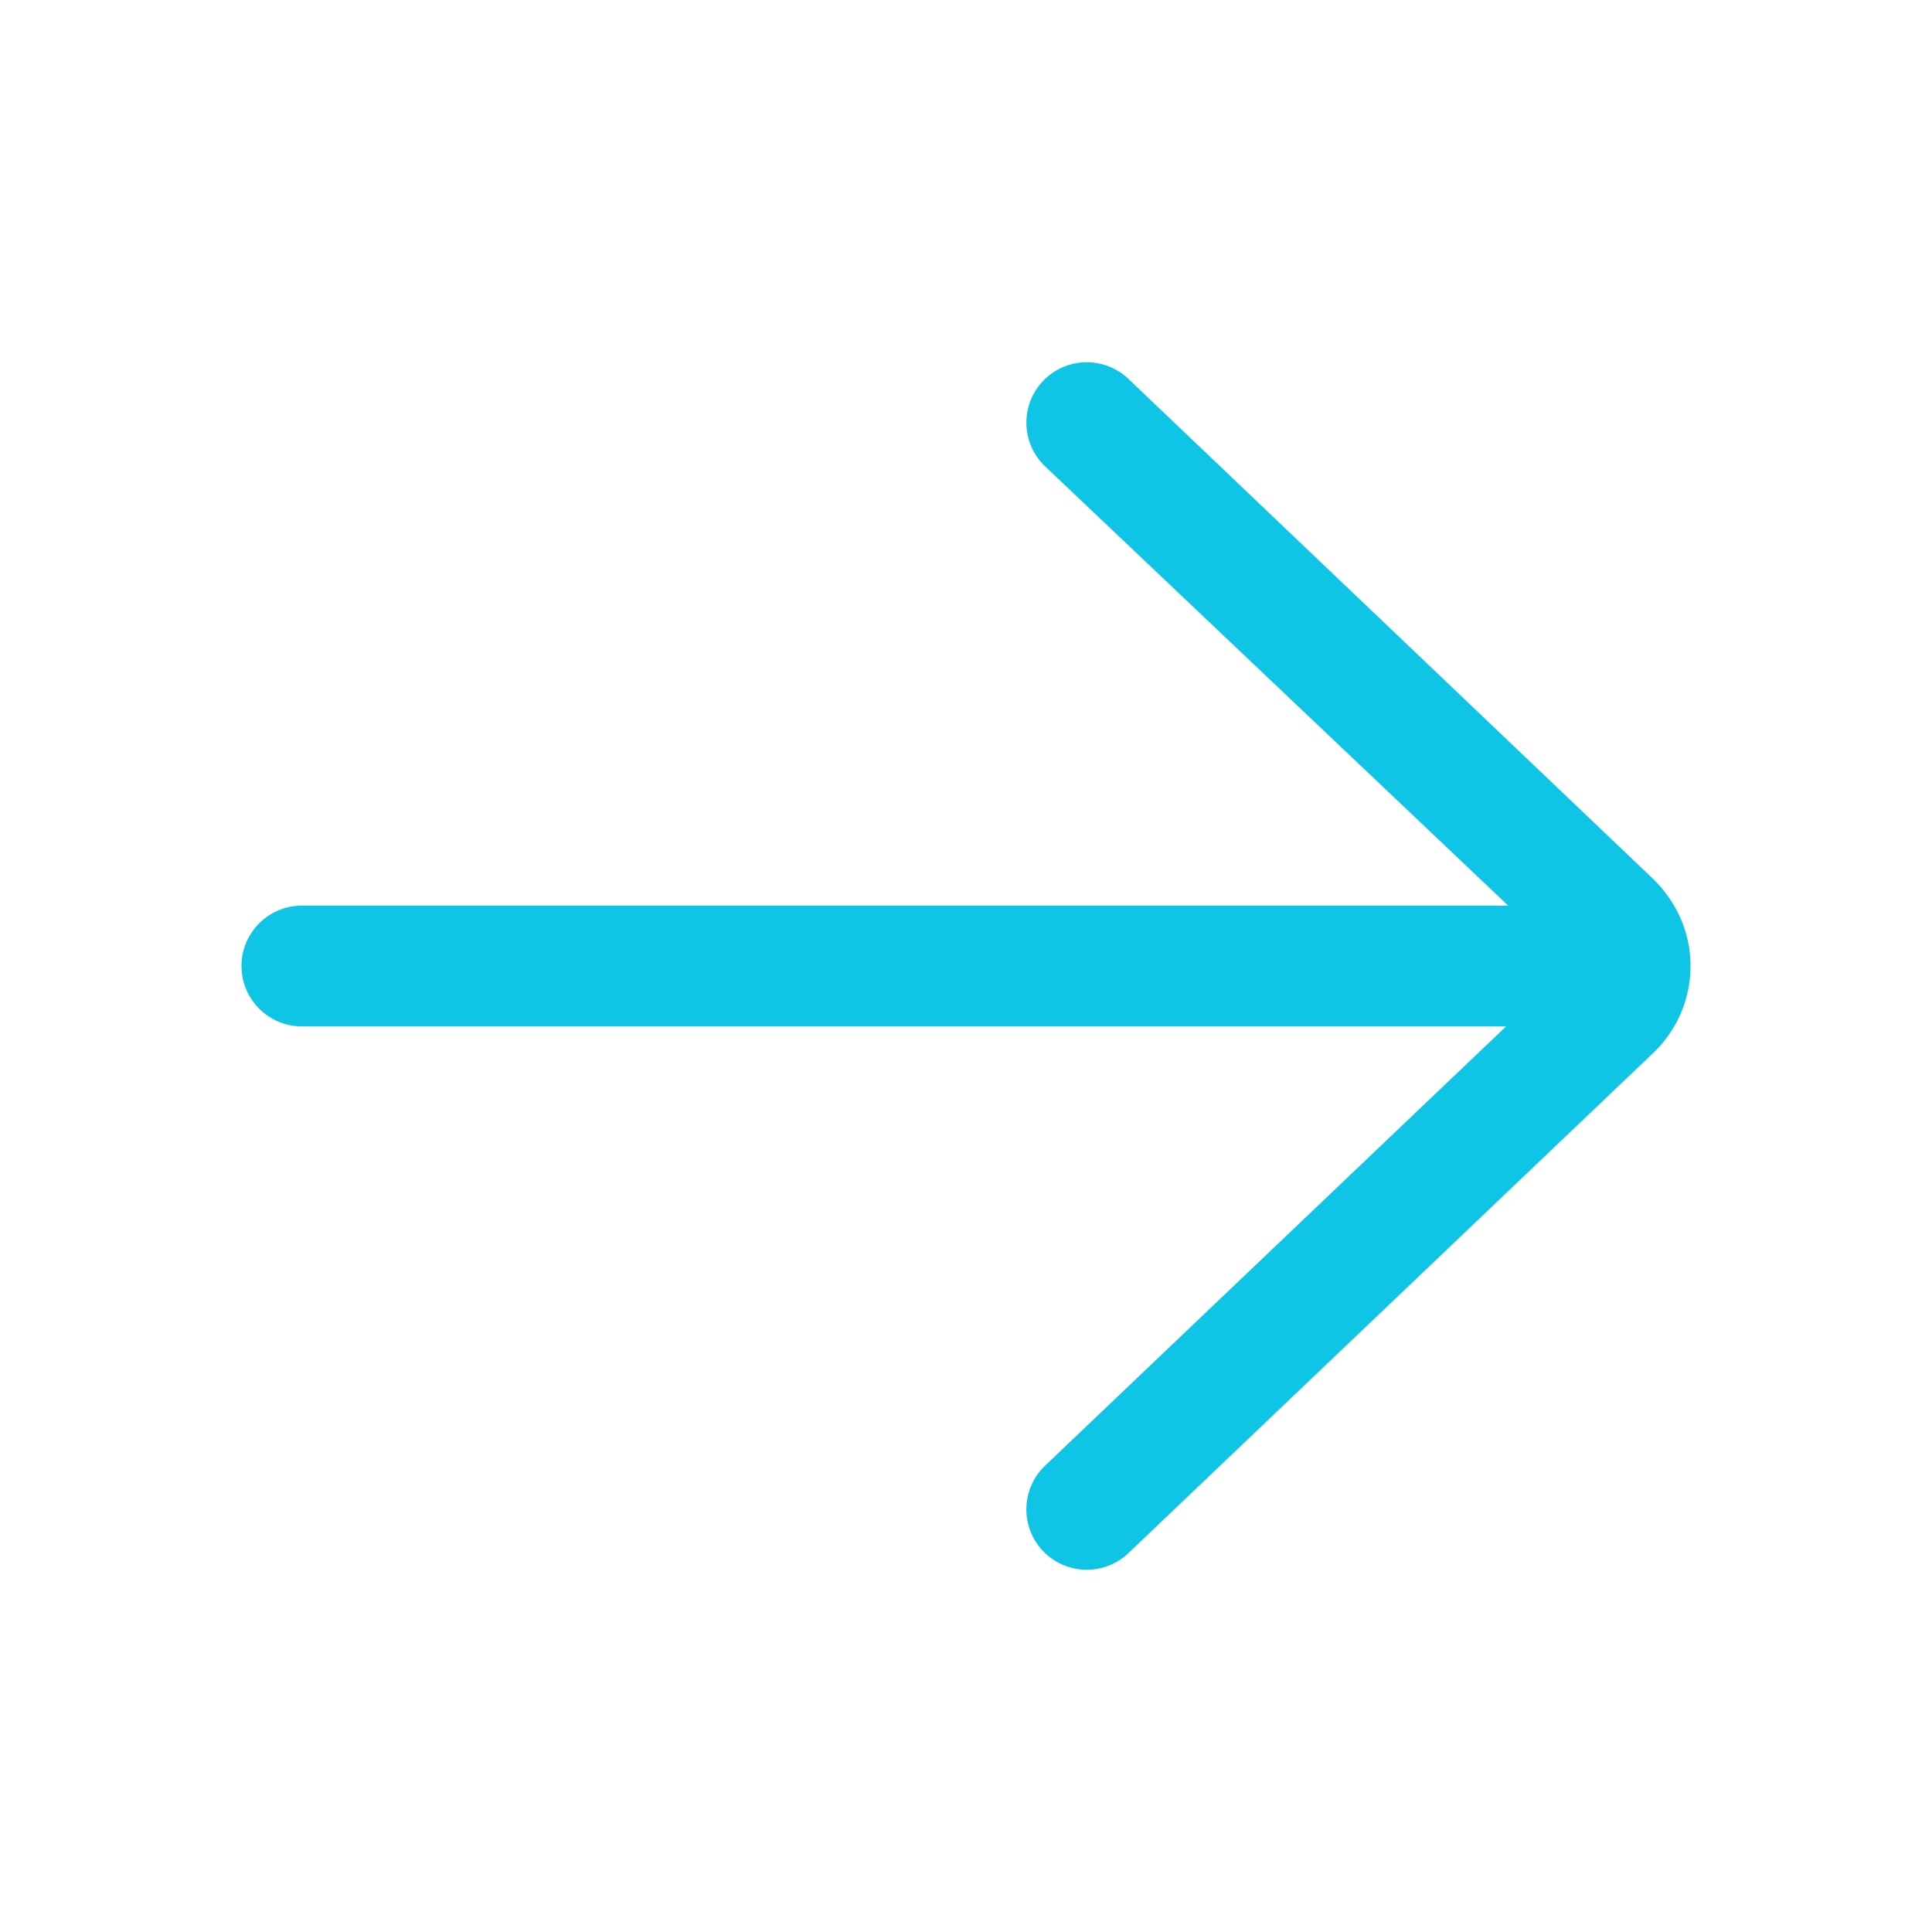
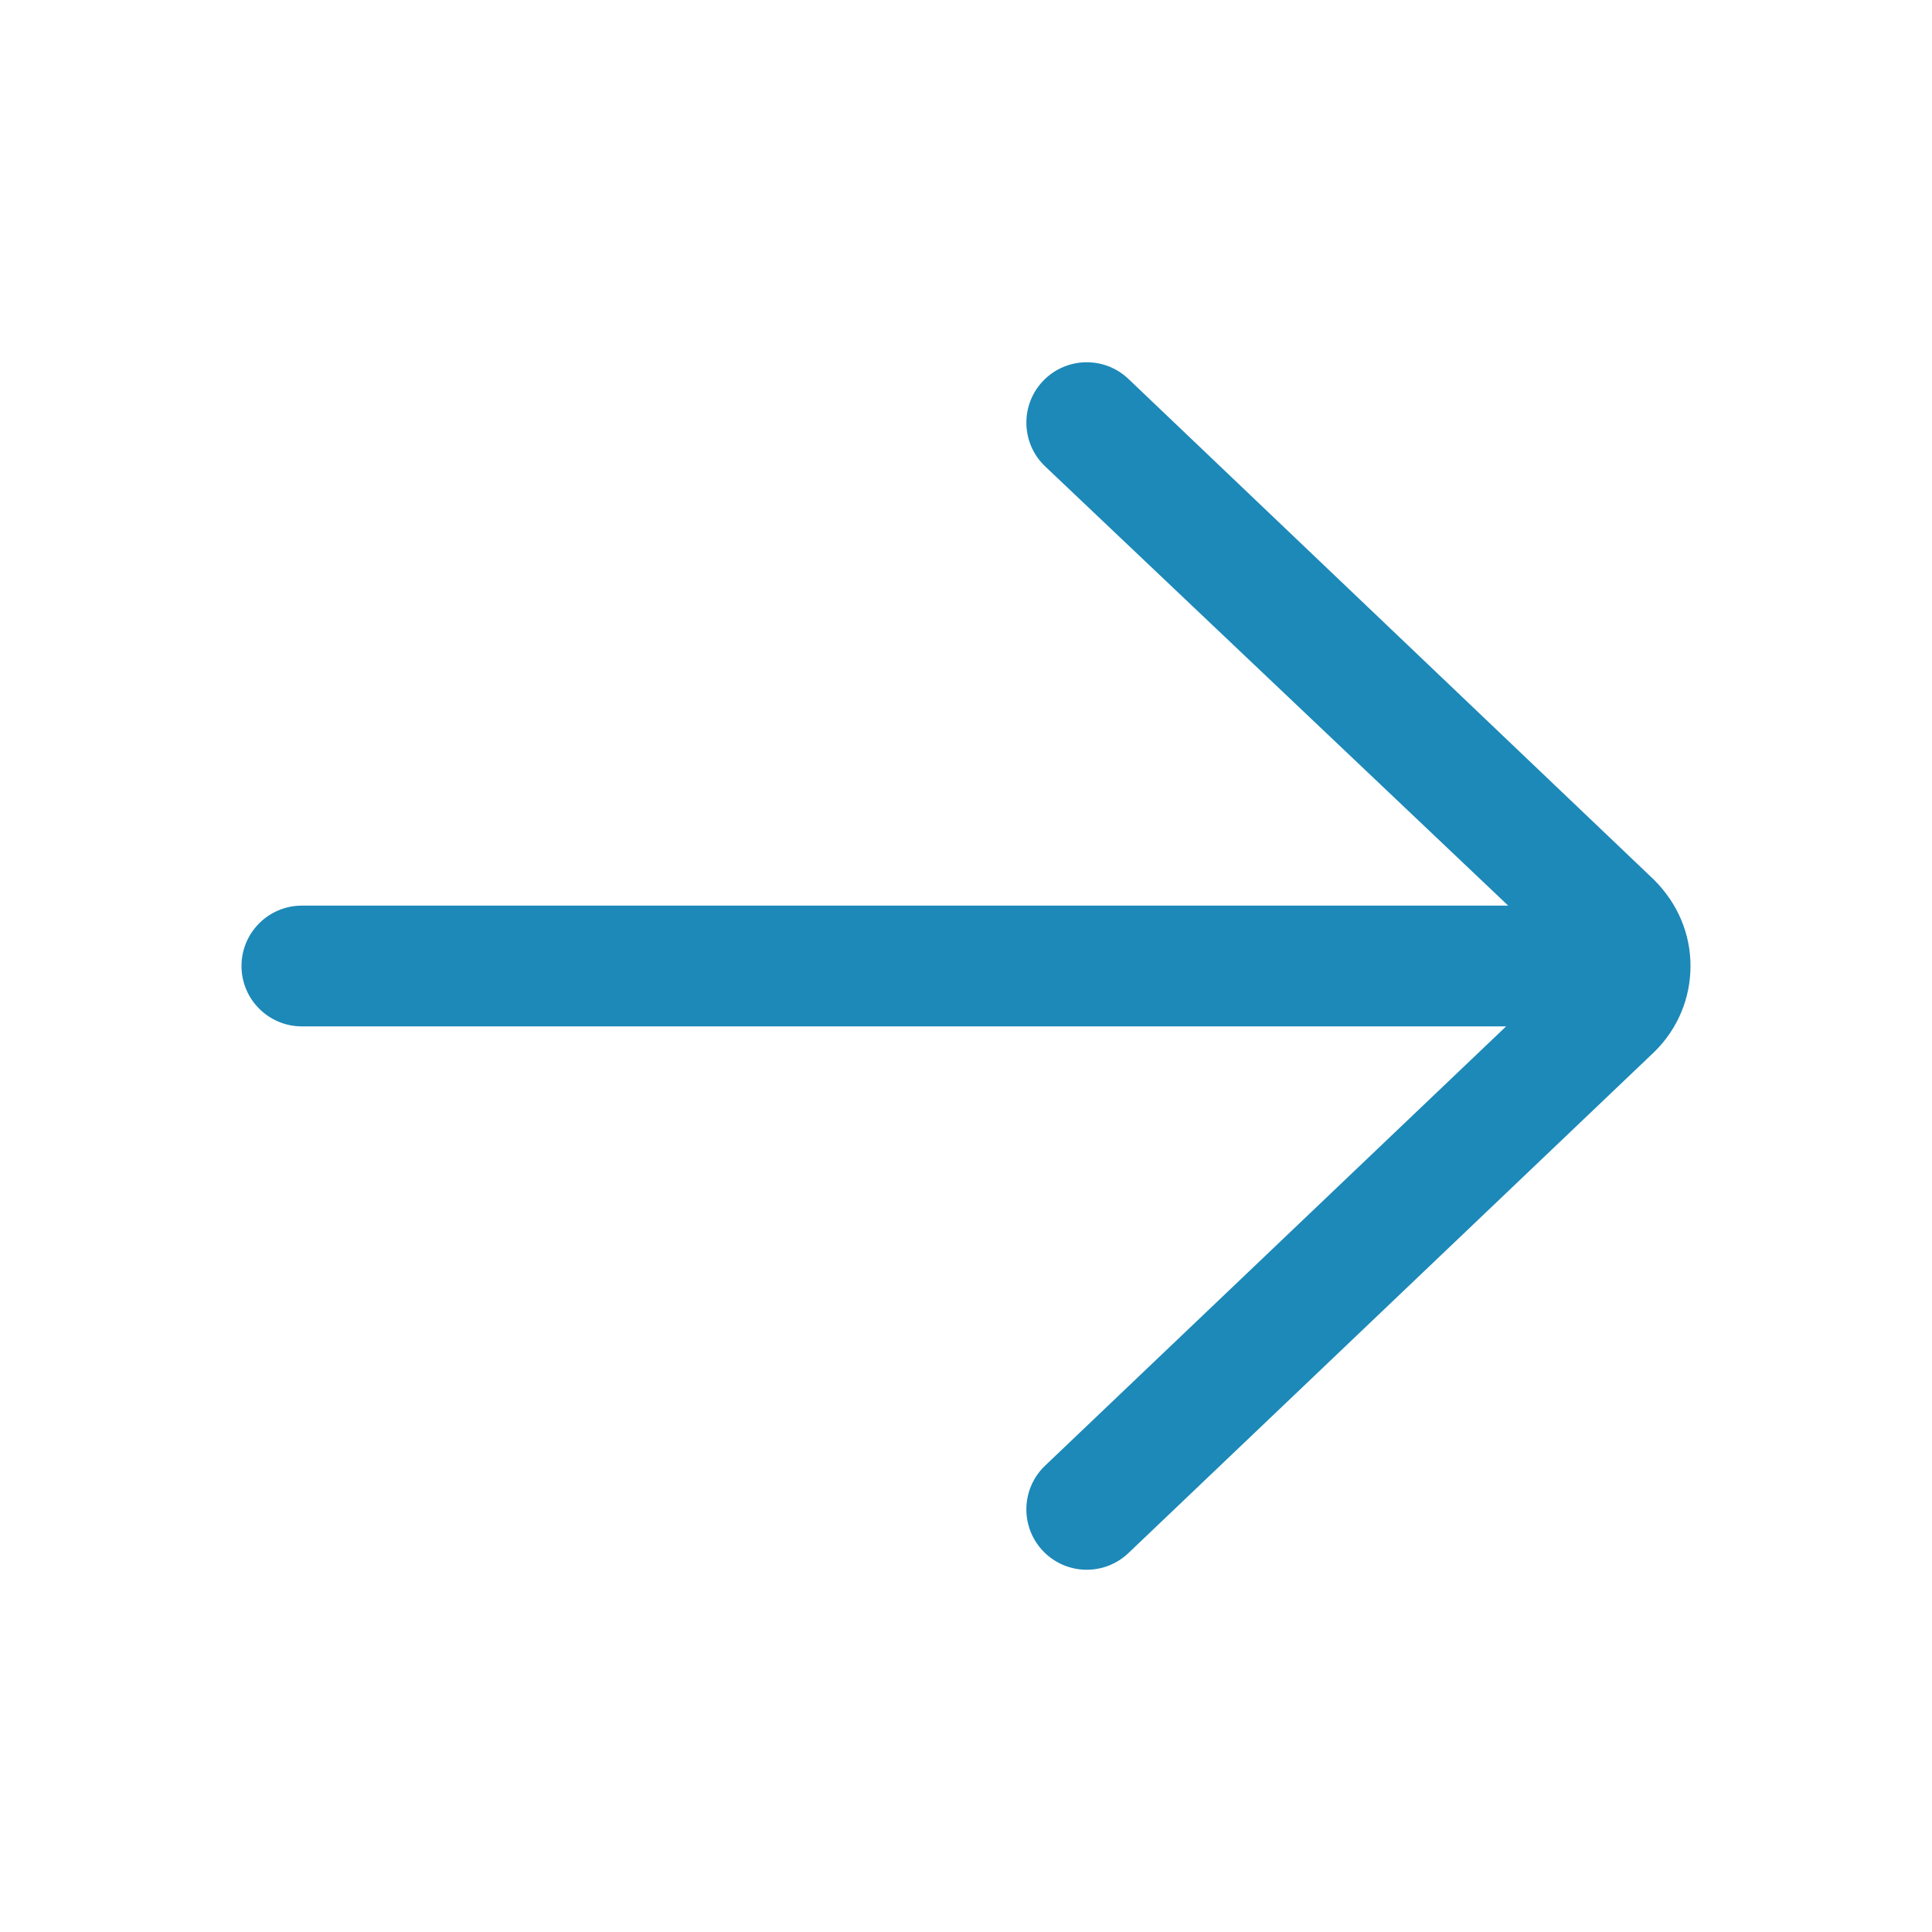
<svg xmlns="http://www.w3.org/2000/svg" id="Layer" enable-background="new 0 0 64 64" height="512px" viewBox="0 0 64 64" width="512px">
  <g>
-     <path d="m37.38 12.552c-.799-.761-2.064-.731-2.828.068-.762.8-.731 2.066.068 2.828l15.341 14.552h-39.961c-1.104 0-2 .896-2 2s.896 2 2 2h39.892l-15.272 14.552c-.8.762-.83 2.028-.068 2.828.393.412.921.62 1.448.62.496 0 .992-.183 1.38-.552l17.445-16.625c.758-.758 1.175-1.76 1.175-2.823s-.417-2.065-1.21-2.858z" fill="#0EC5E5" data-original="#012E52" class="active-path" data-old_color="#012e52" />
+     <path d="m37.38 12.552c-.799-.761-2.064-.731-2.828.068-.762.8-.731 2.066.068 2.828l15.341 14.552h-39.961c-1.104 0-2 .896-2 2s.896 2 2 2h39.892l-15.272 14.552c-.8.762-.83 2.028-.068 2.828.393.412.921.62 1.448.62.496 0 .992-.183 1.38-.552l17.445-16.625c.758-.758 1.175-1.76 1.175-2.823s-.417-2.065-1.21-2.858z" fill="#1C89B8" data-original="#012E52" class="active-path" data-old_color="#012e52" />
  </g>
</svg>
